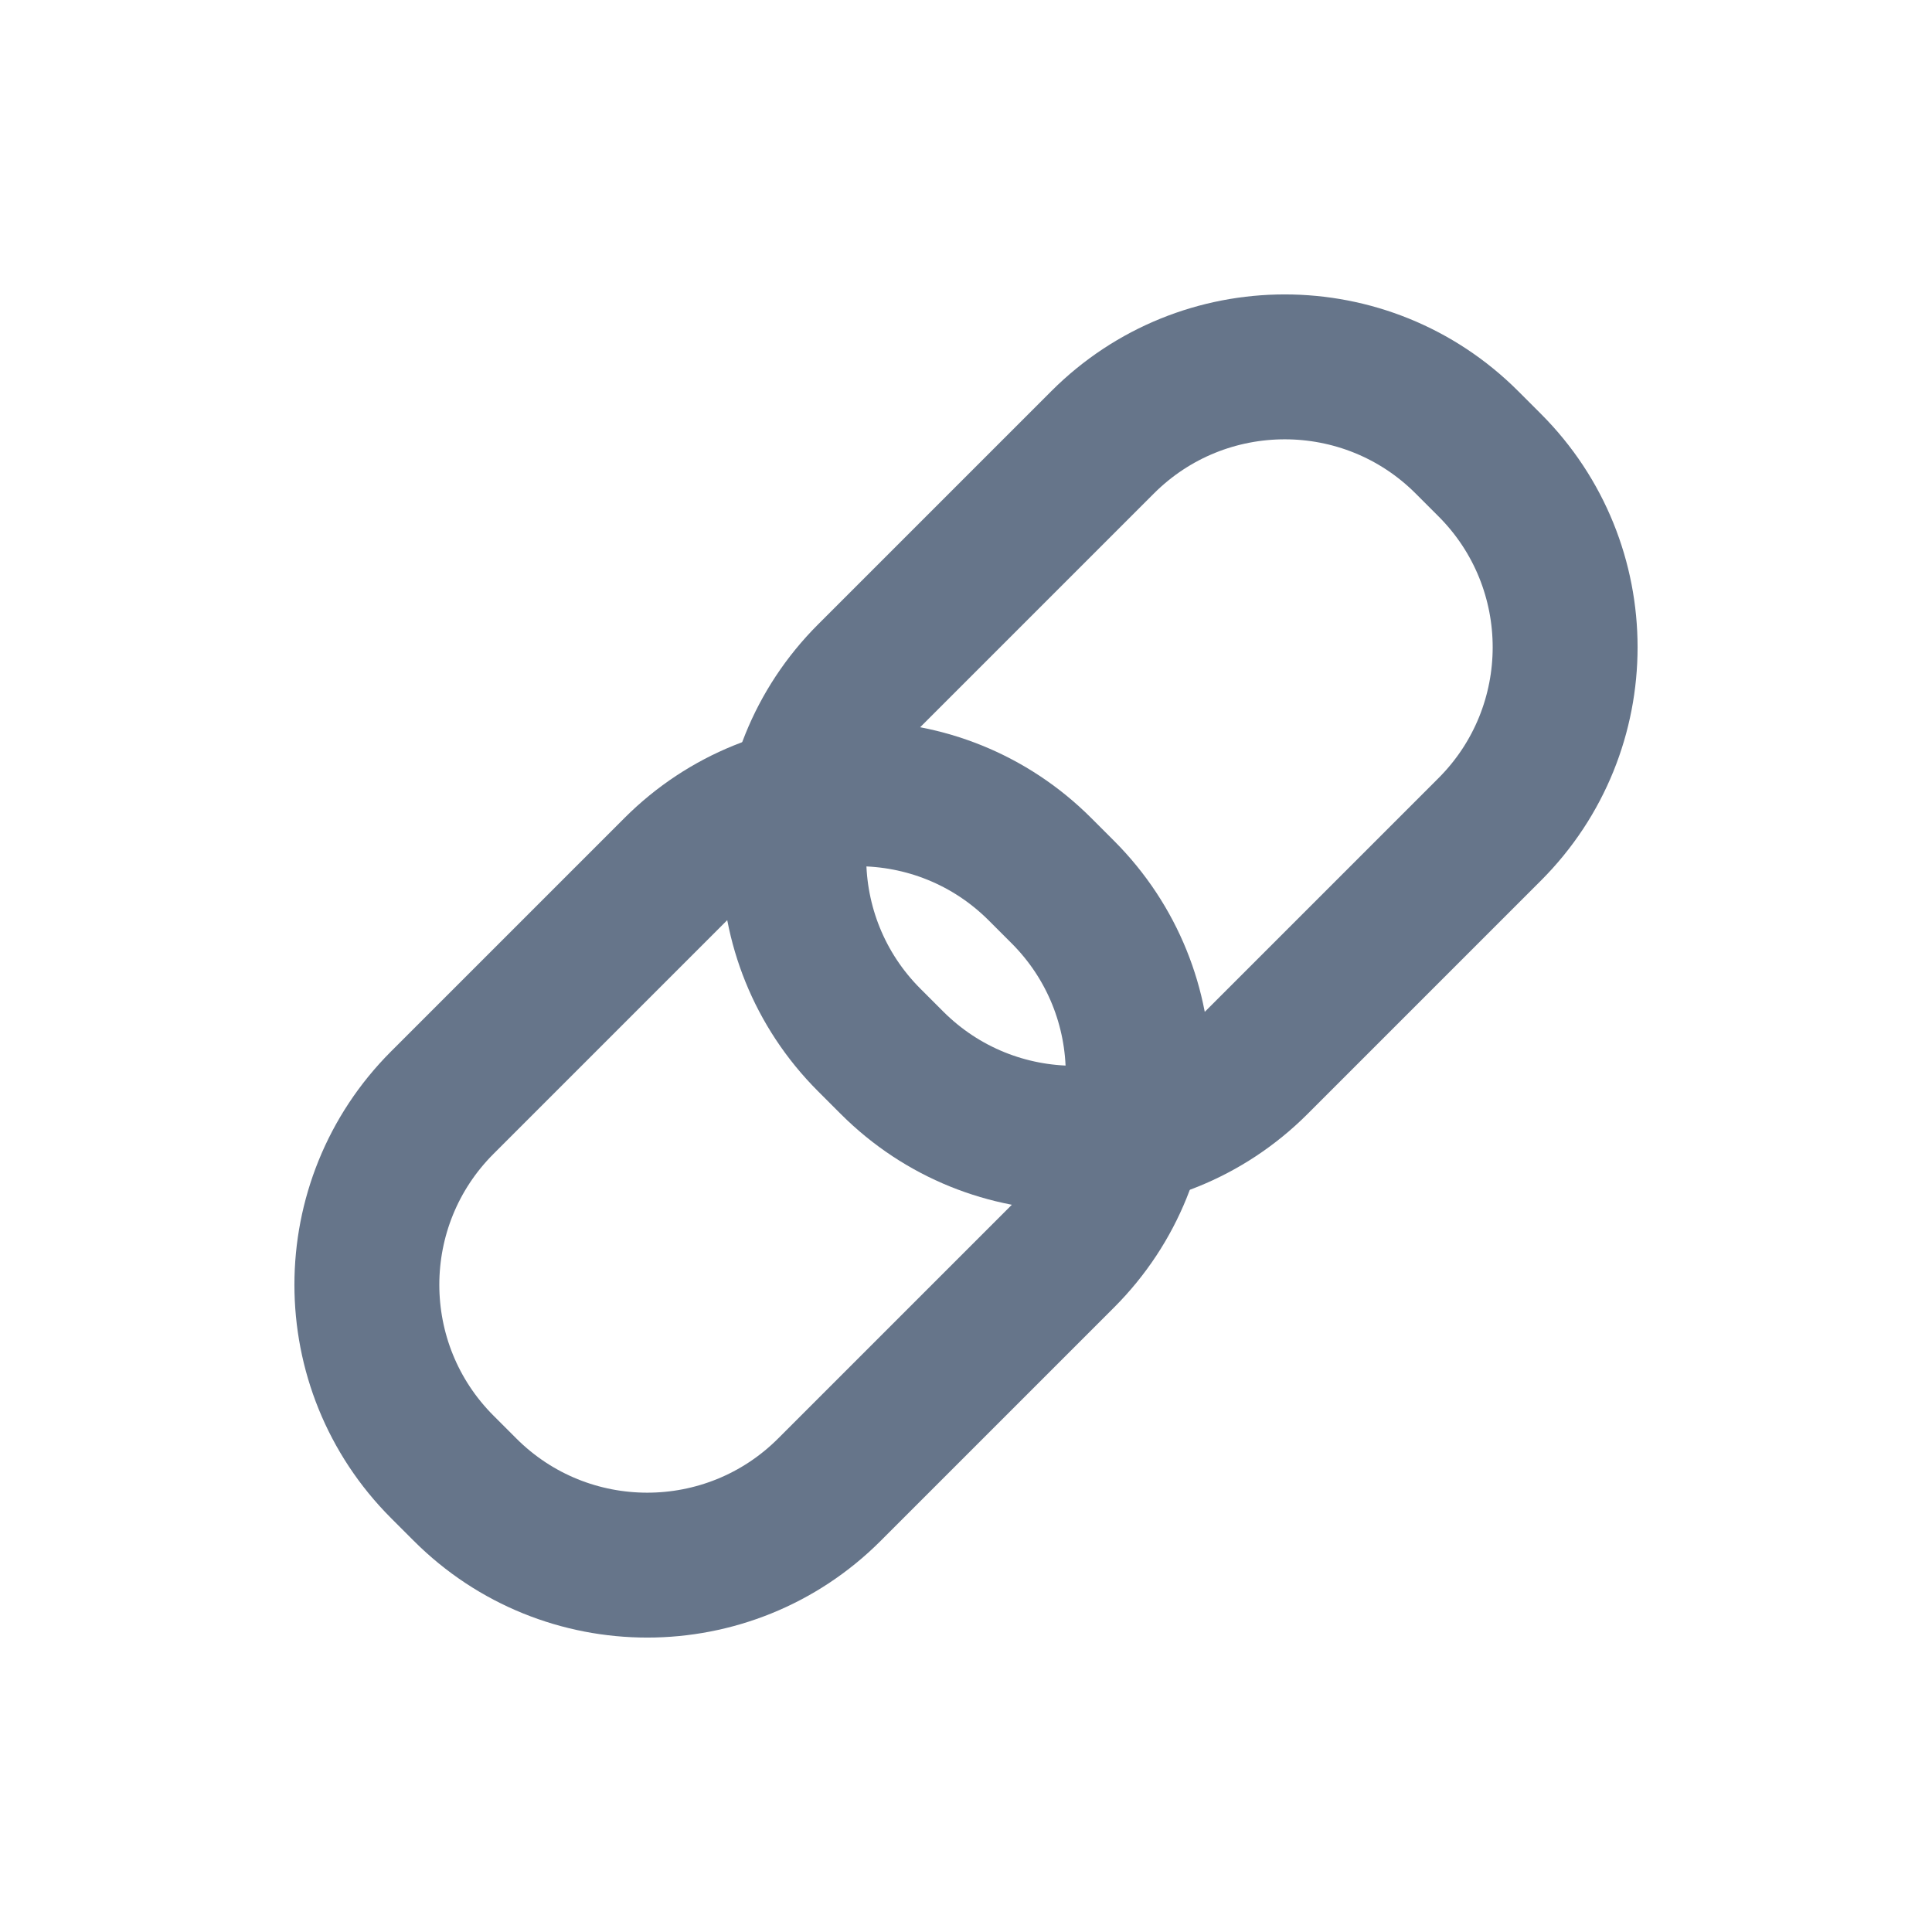
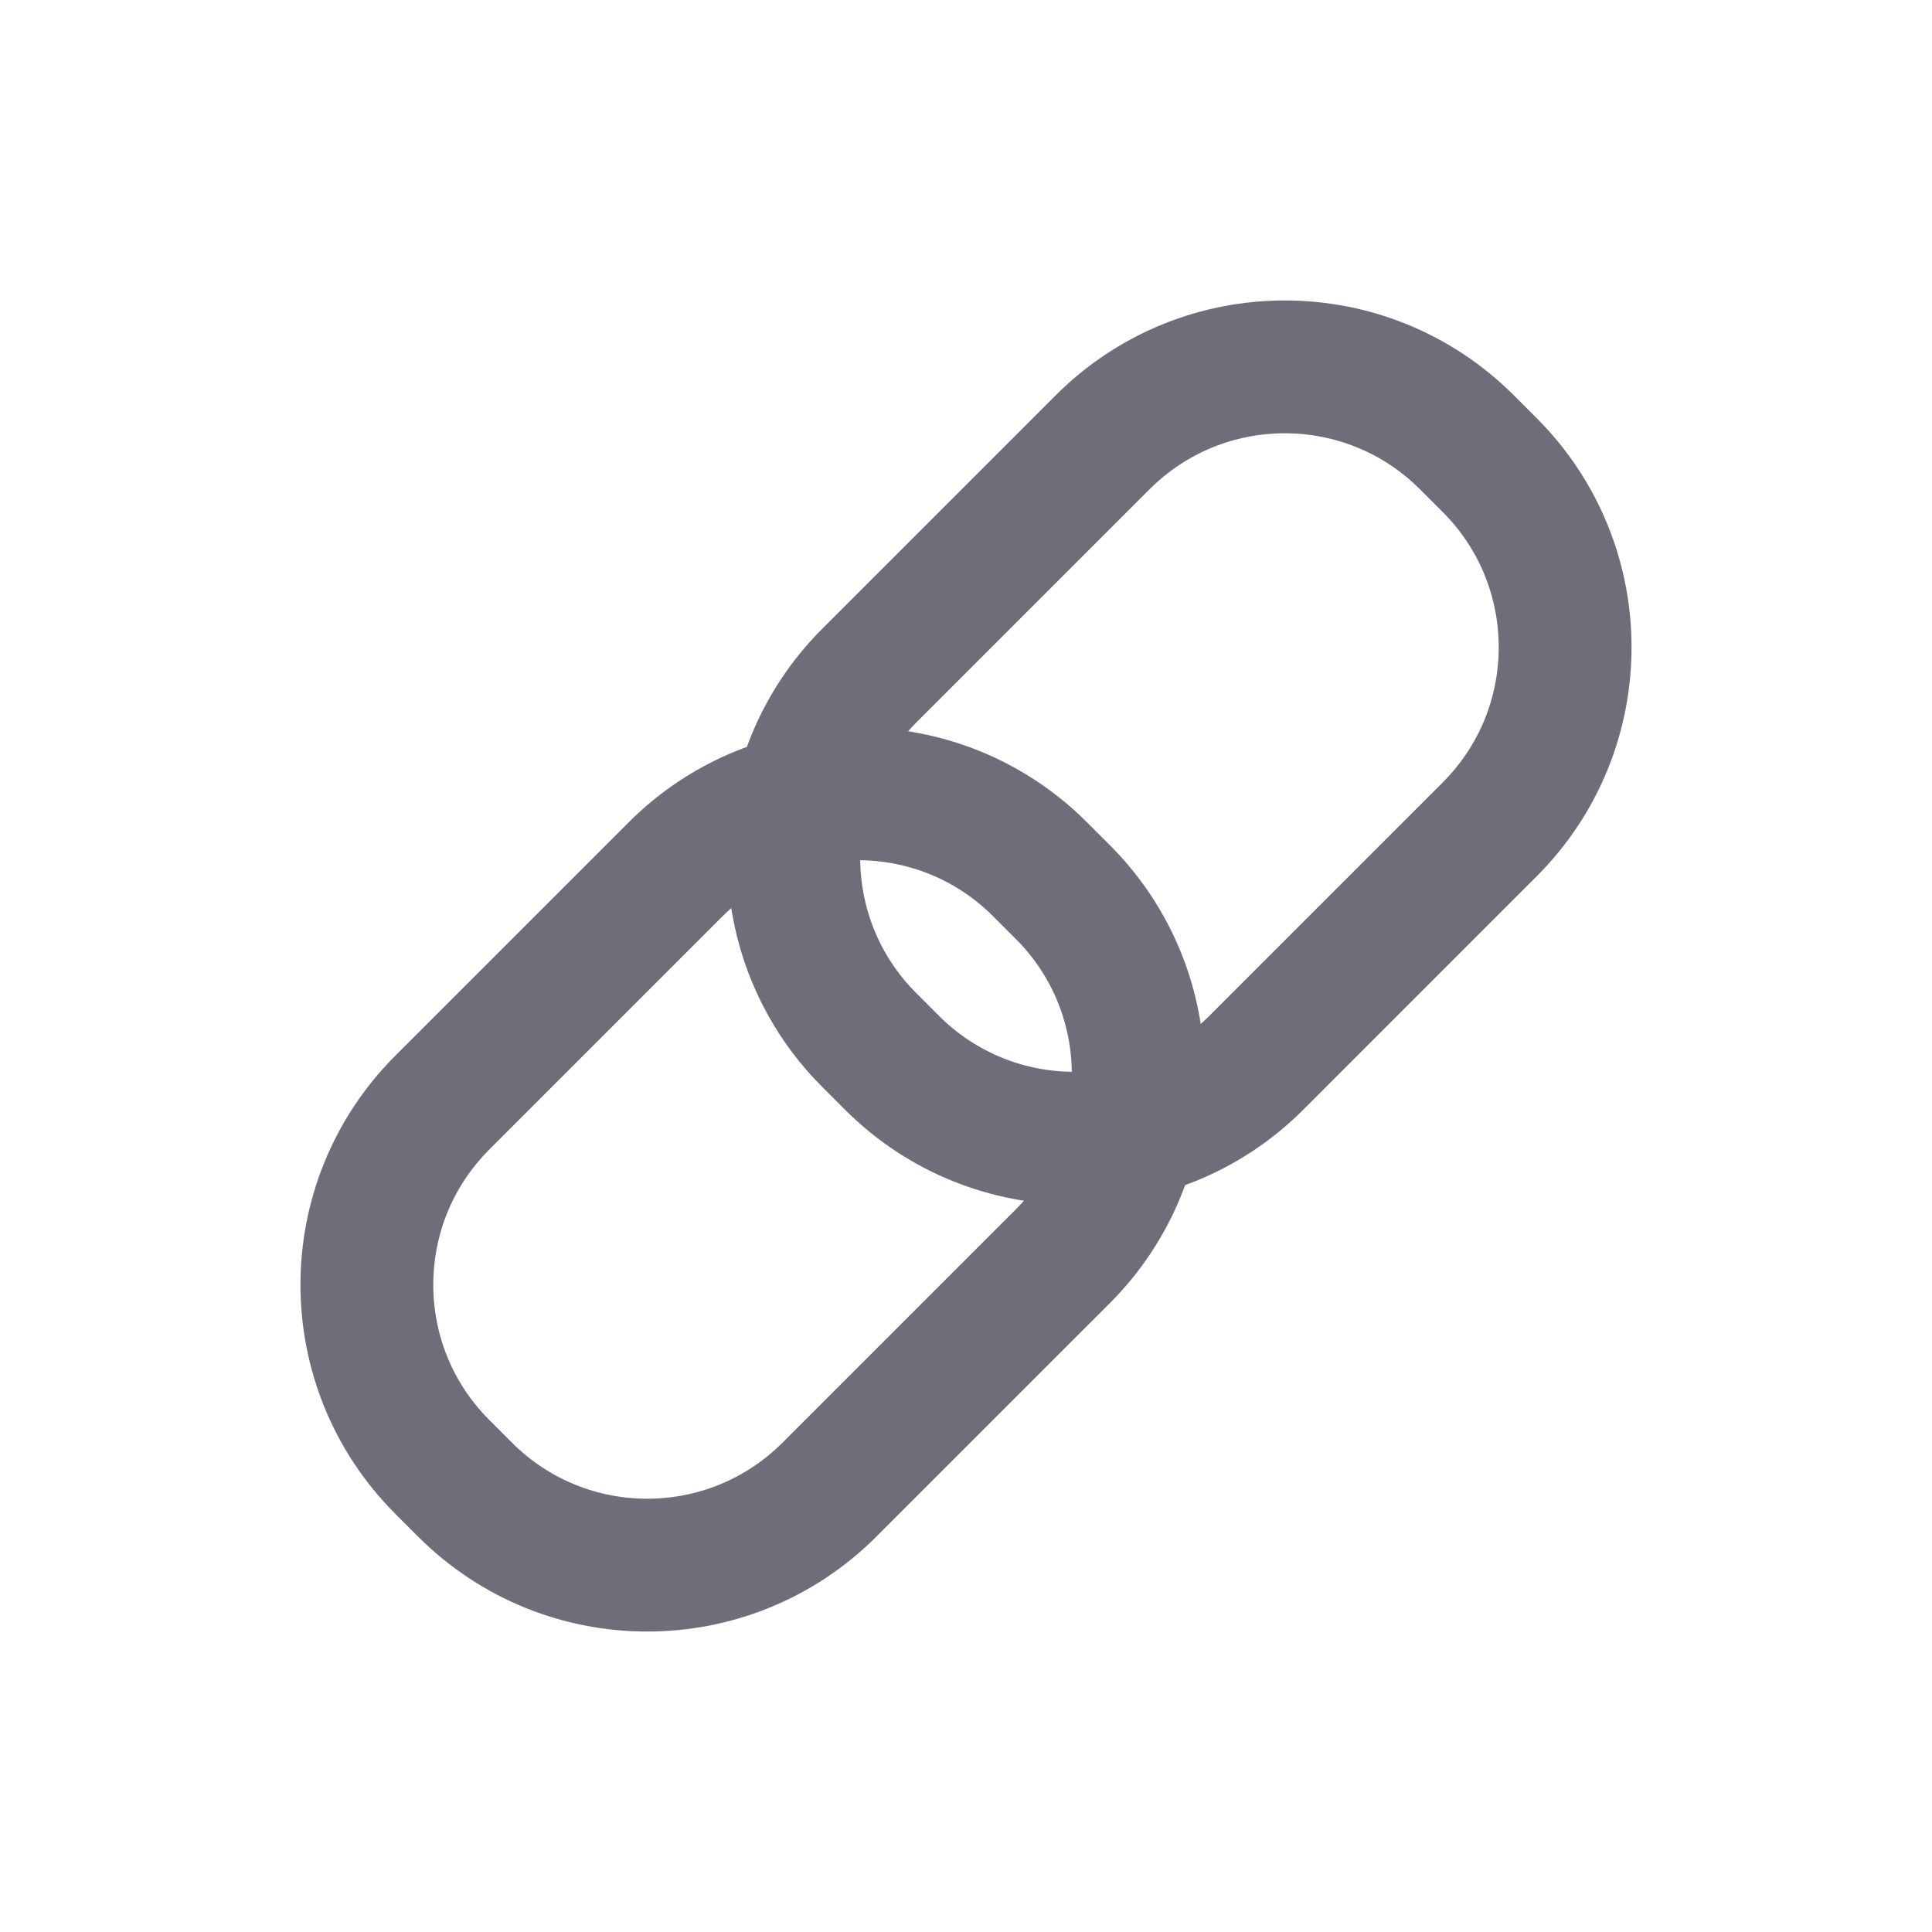
- <svg xmlns="http://www.w3.org/2000/svg" width="24" height="24" viewBox="0 0 24 24" fill="none" stroke="#66758a" stroke-width="1.8" stroke-linecap="round" stroke-linejoin="round">
+ <svg xmlns="http://www.w3.org/2000/svg" width="24" height="24" viewBox="0 0 24 24" fill="none" stroke="#6e6e7b" stroke-width="1.65" stroke-linecap="round" stroke-linejoin="round">
  <g transform="rotate(-45 12 12)">
    <rect x="3" y="8.6" width="10.5" height="6.8" rx="3.2" />
    <rect x="10.5" y="8.6" width="10.5" height="6.8" rx="3.2" />
  </g>
</svg>
